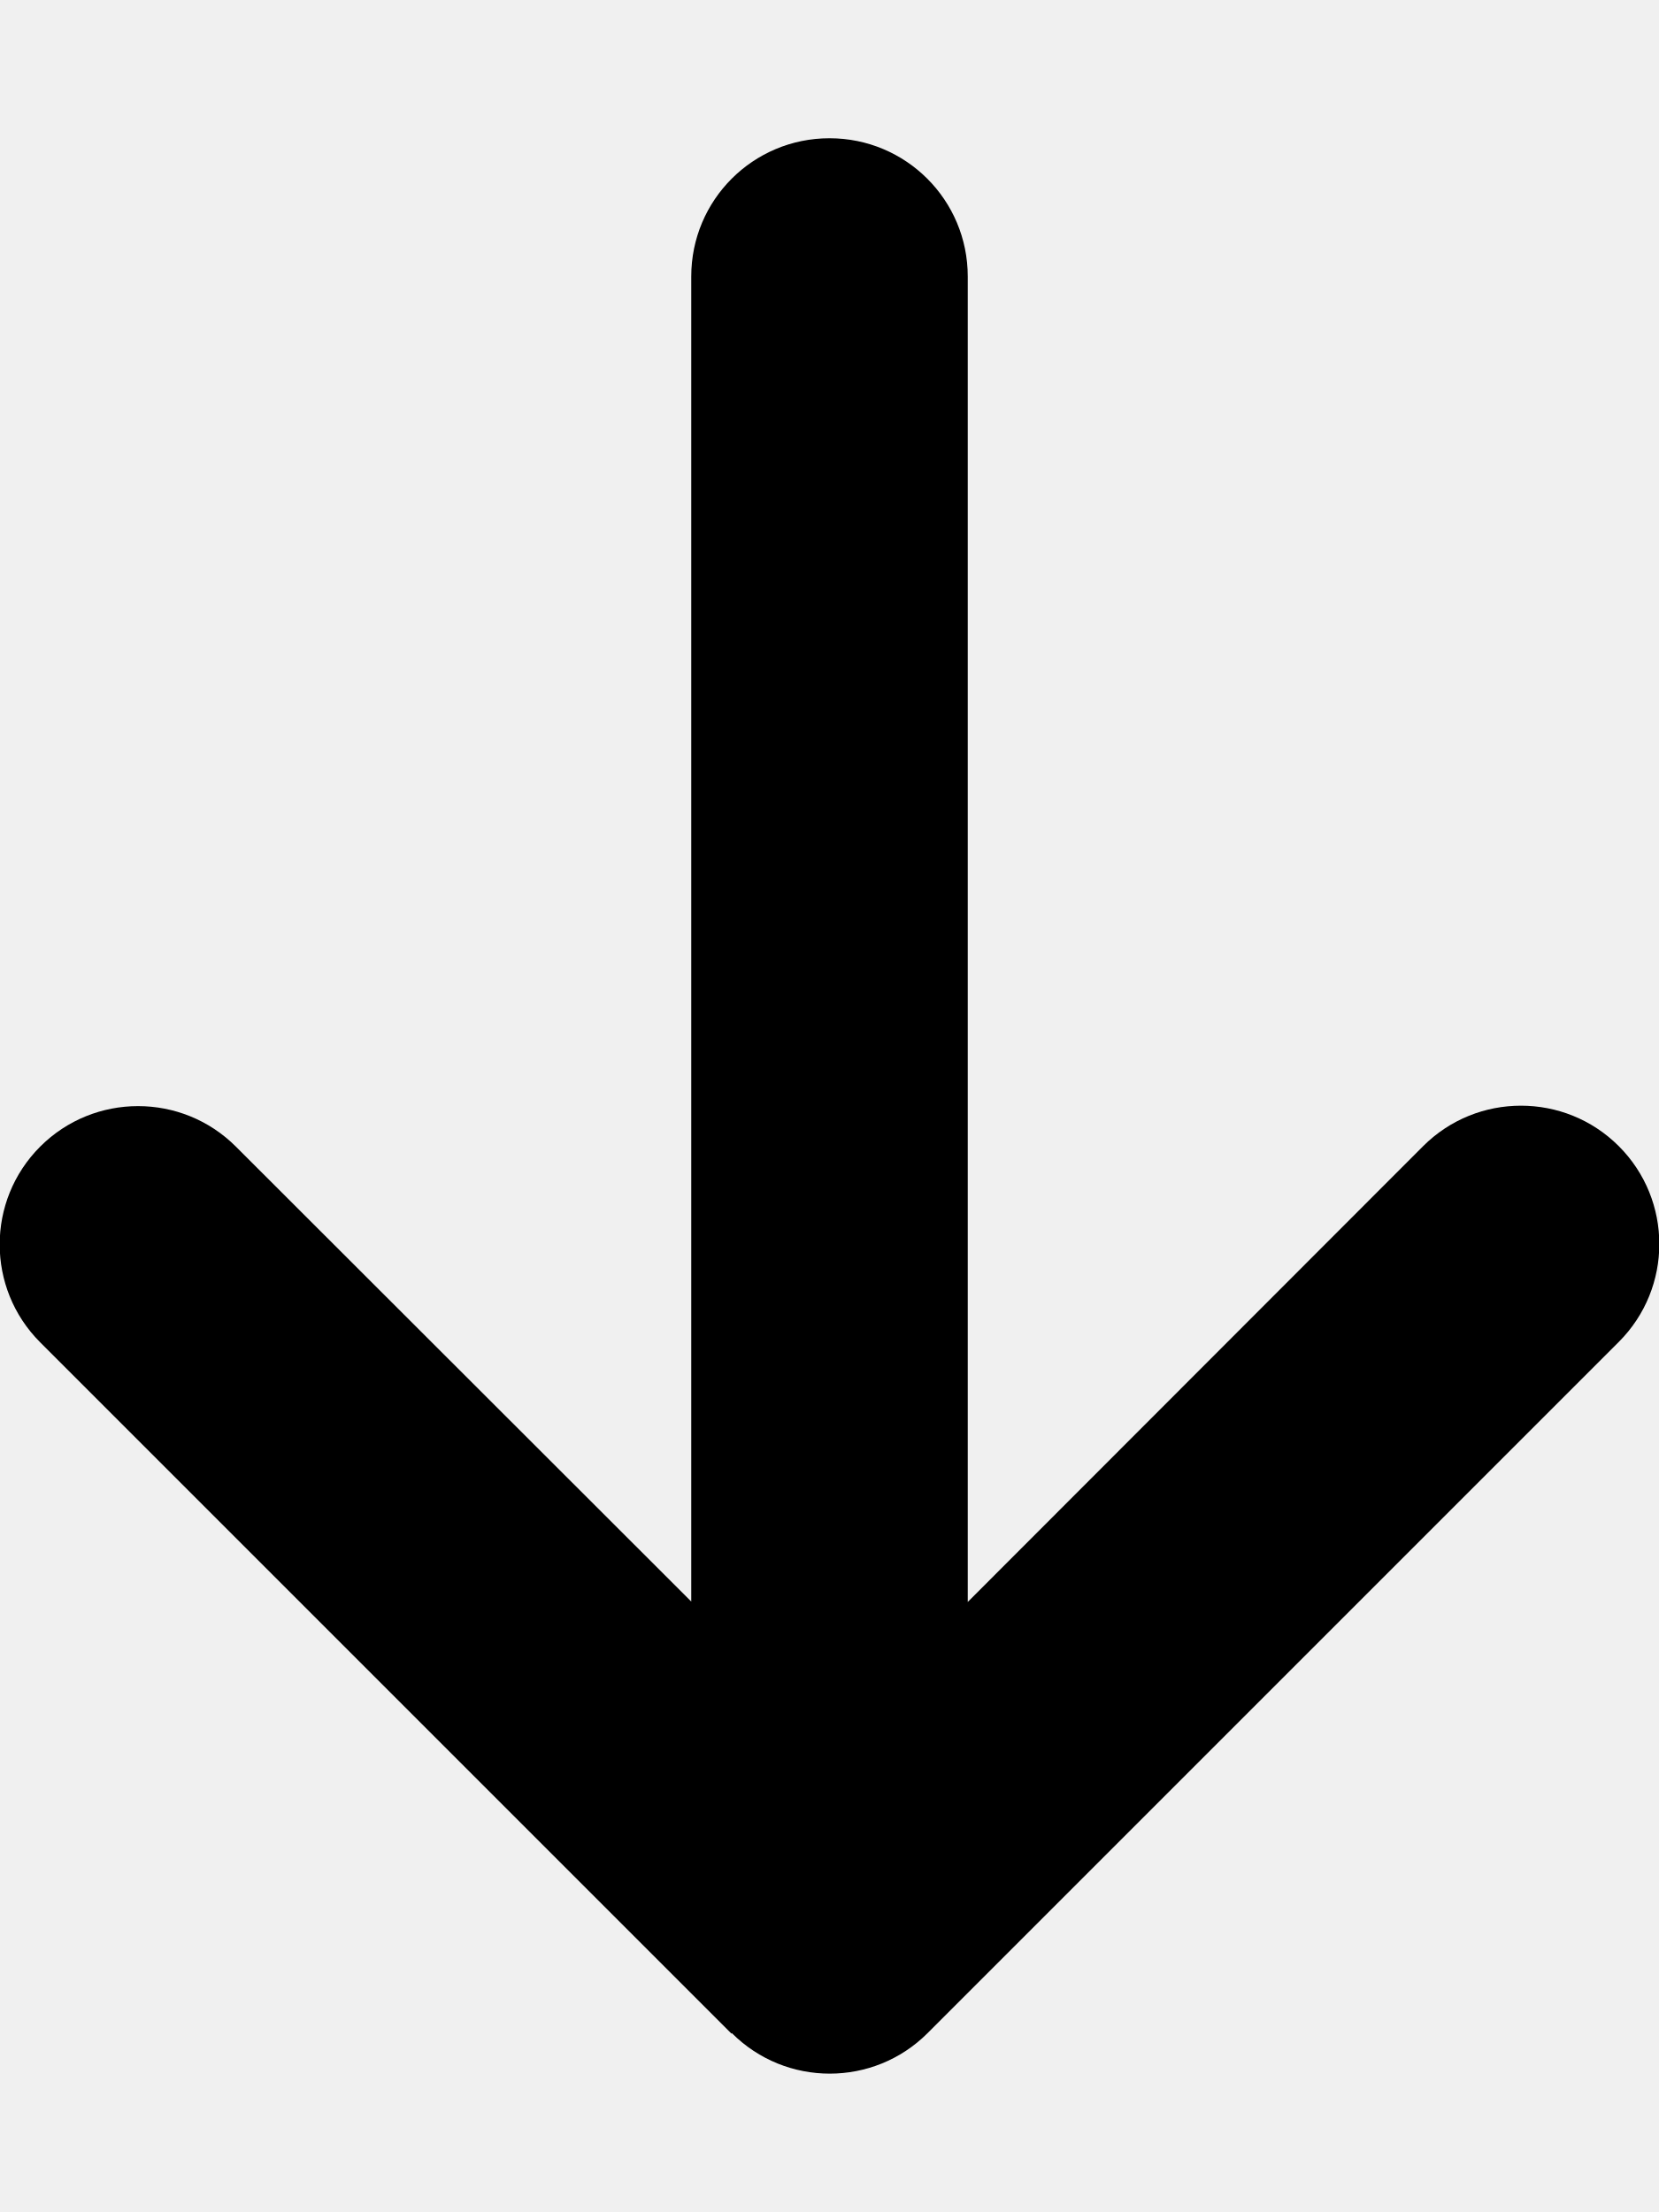
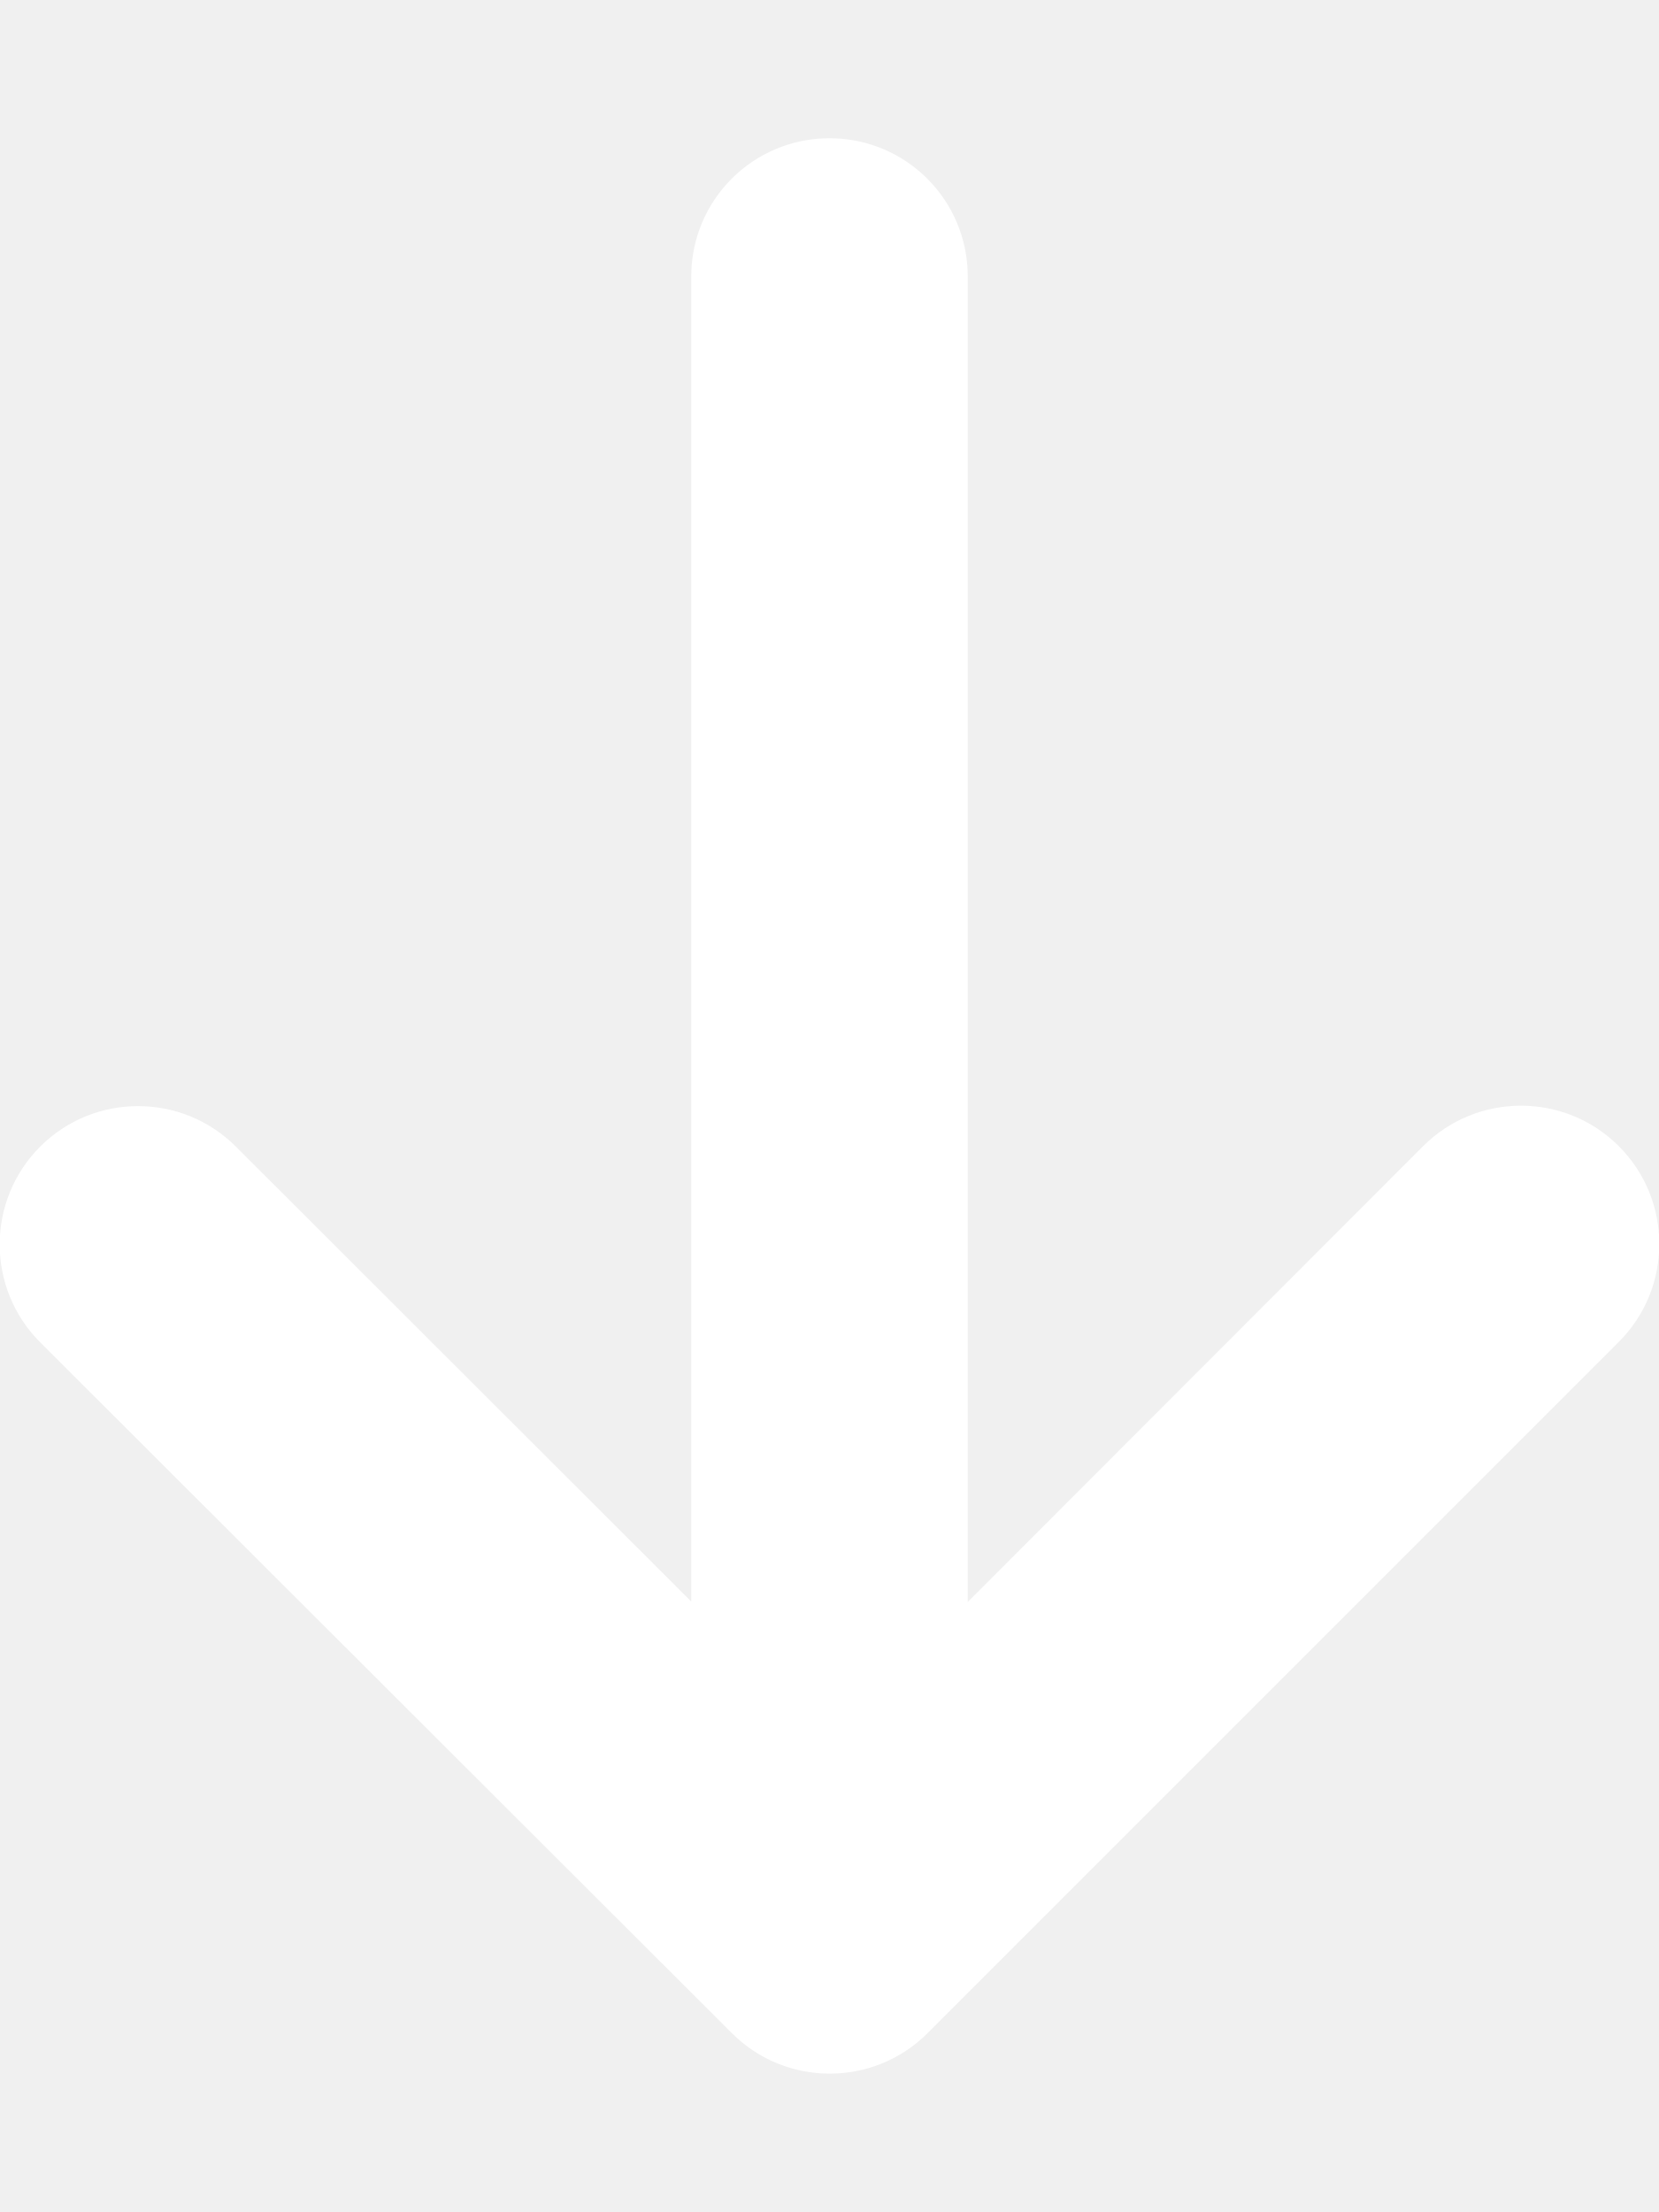
- <svg xmlns="http://www.w3.org/2000/svg" viewBox="0 0 384 512">
-   <path d="M169.4 470.6c12.5 12.5 32.8 12.5 45.3 0l160-160c12.5-12.5 12.5-32.8 0-45.3s-32.8-12.5-45.3 0L224 370.8 224 64c0-17.7-14.3-32-32-32s-32 14.3-32 32l0 306.7L54.6 265.4c-12.5-12.5-32.8-12.5-45.3 0s-12.5 32.8 0 45.3l160 160z" />
+ <svg xmlns="http://www.w3.org/2000/svg" version="1.1" id="Calque_1" x="0px" y="0px" viewBox="0 0 384 512" style="enable-background:new 0 0 384 512;" xml:space="preserve">
+   <style type="text/css">
+ 	.st0{fill:#FFFFFF;}
+ </style>
+   <path class="st0" d="M169.4,470.6c12.5,12.5,32.8,12.5,45.3,0l160-160c12.5-12.5,12.5-32.8,0-45.3s-32.8-12.5-45.3,0L224,370.8V64  c0-17.7-14.3-32-32-32s-32,14.3-32,32v306.7L54.6,265.4c-12.5-12.5-32.8-12.5-45.3,0s-12.5,32.8,0,45.3L169.4,470.6L169.4,470.6z" />
</svg>
